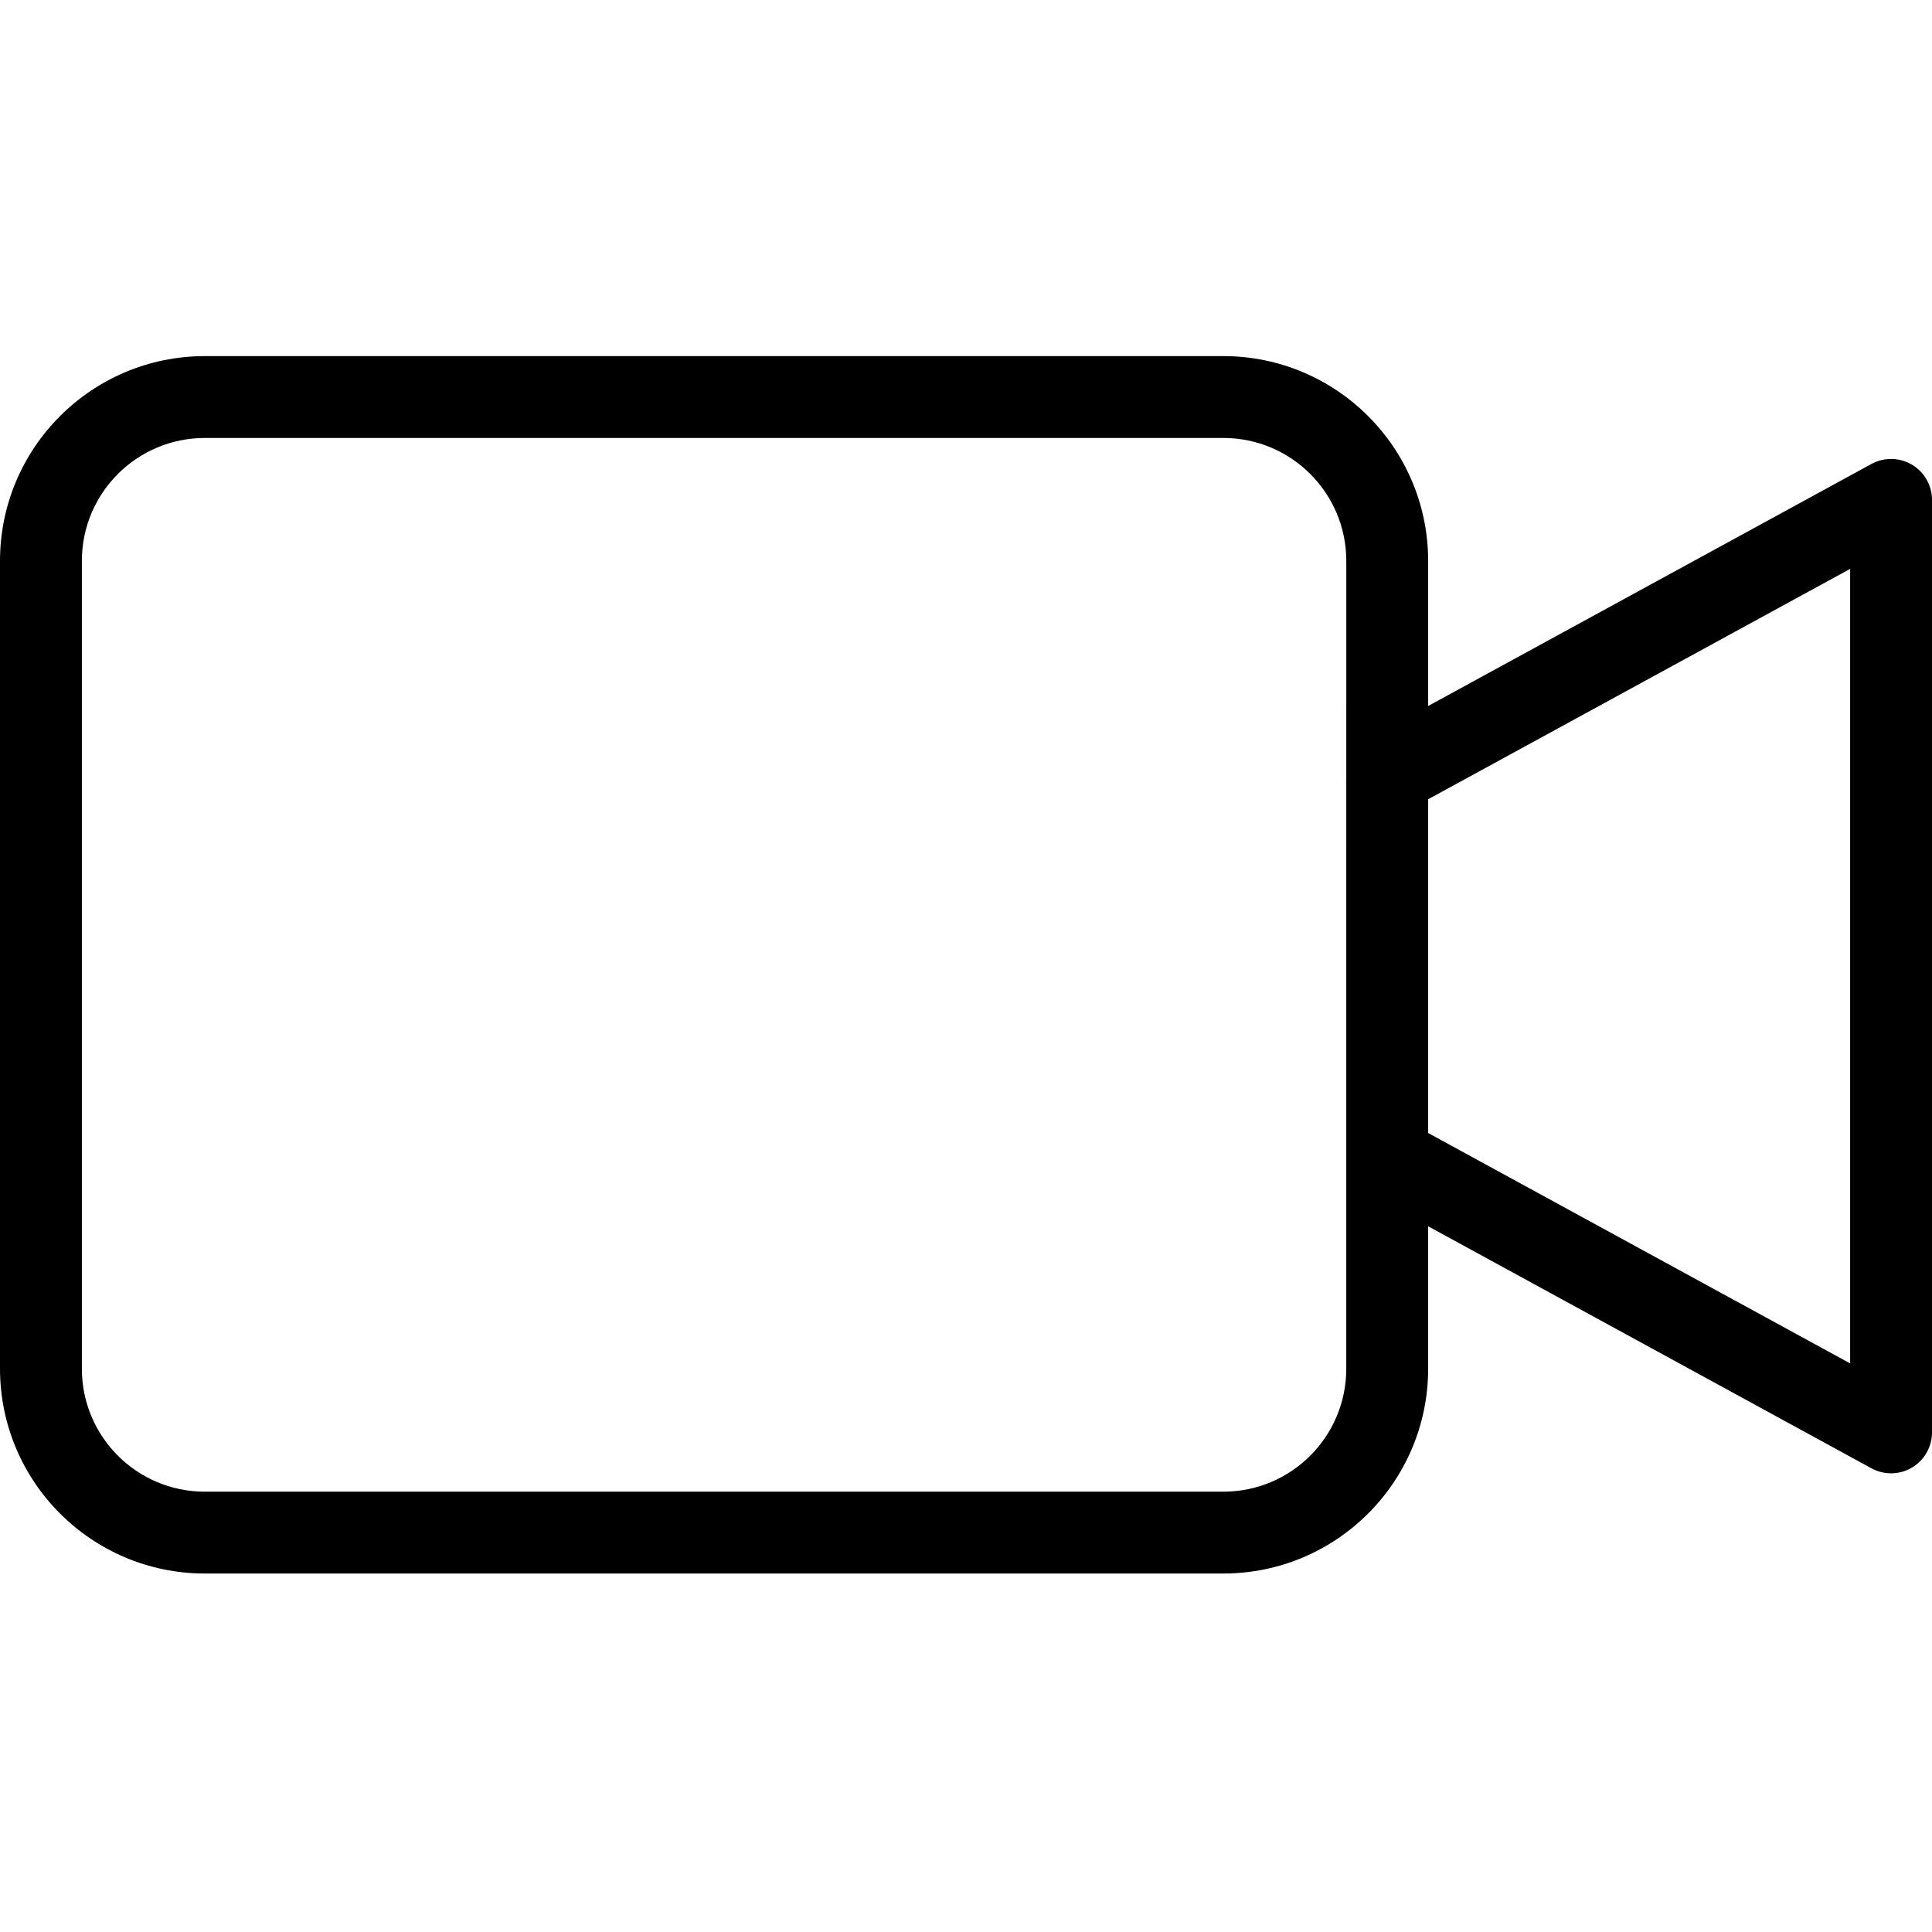
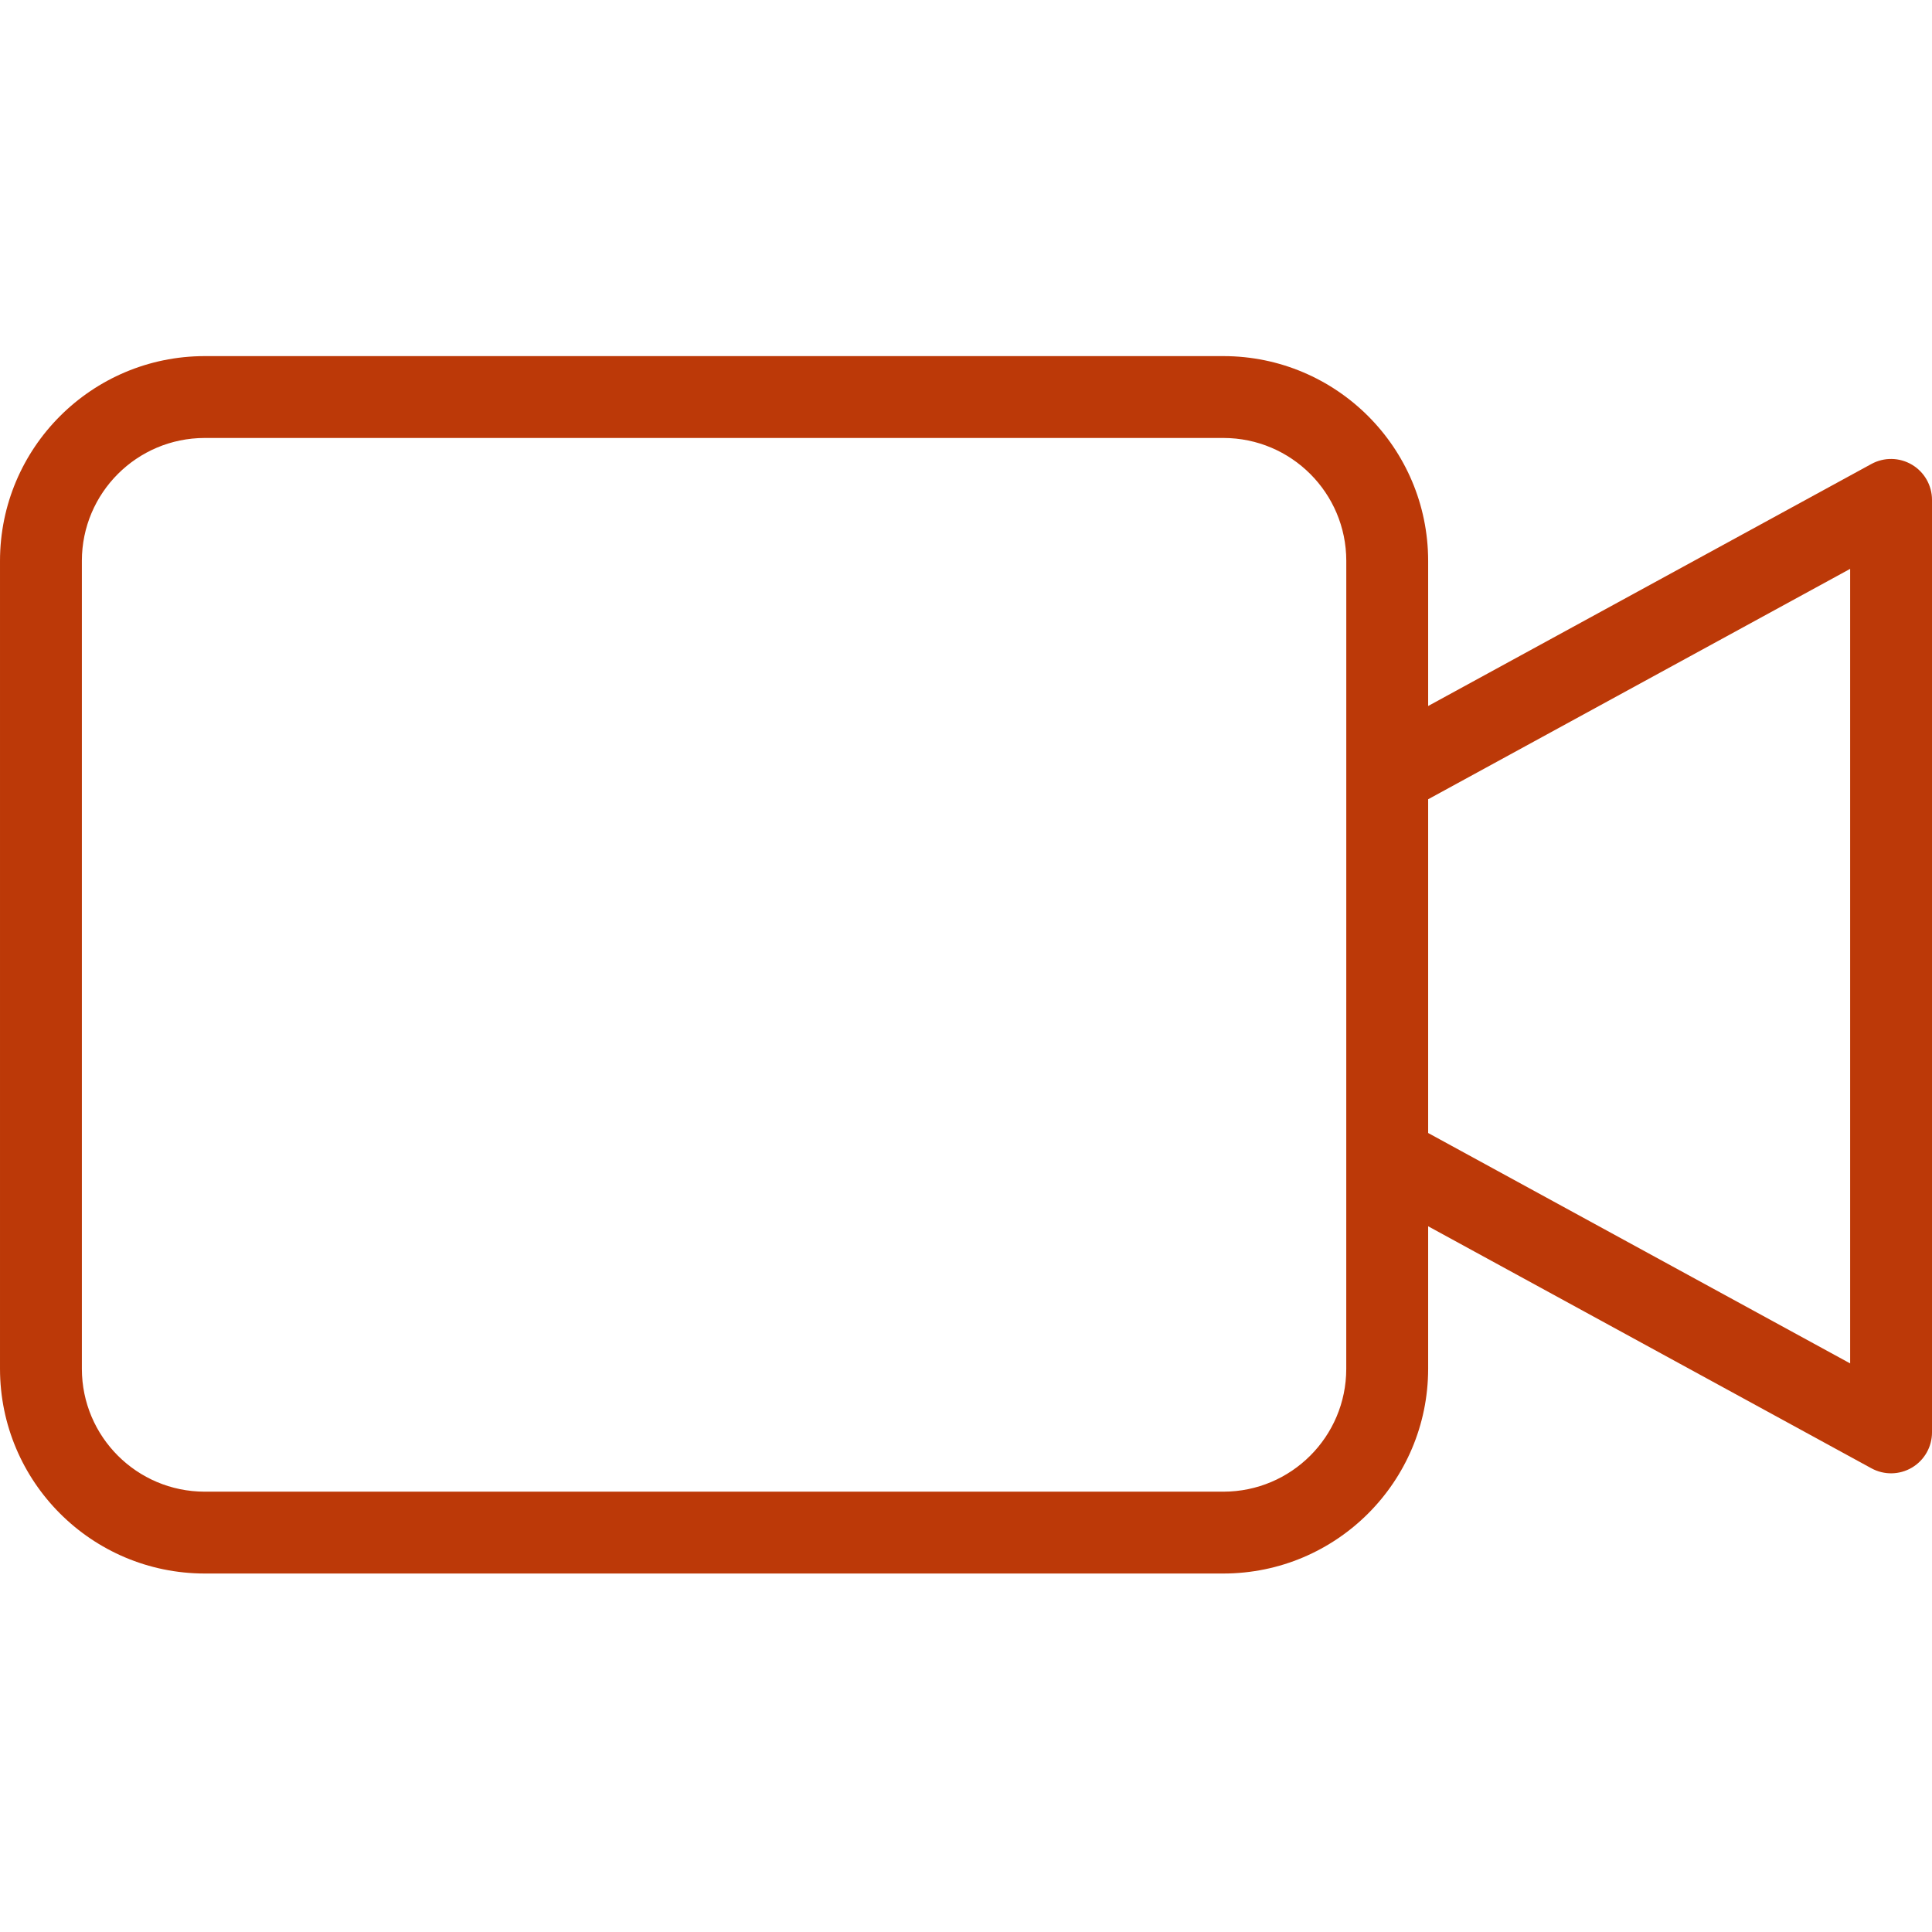
<svg xmlns="http://www.w3.org/2000/svg" height="472pt" viewBox="0 -87 472 472" width="472pt">
-   <path d="m467.102 26.527c-3.039-1.801-6.797-1.871-9.898-.18l-108.297 59.133v-35.48c-.031-27.602-22.398-49.969-50-50h-248.906c-27.602.031-49.969 22.398-50 50v197.422c.031 27.602 22.398 49.969 50 50h248.906c27.602-.031 49.969-22.398 50-50v-34.836l108.301 59.133c3.098 1.691 6.859 1.625 9.895-.176 3.039-1.805 4.898-5.074 4.898-8.602v-227.816c0-3.531-1.863-6.797-4.898-8.598zm-138.203 220.898c-.016 16.562-13.438 29.98-30 30h-248.898c-16.562-.02-29.98-13.438-30-30v-197.426c.02-16.559 13.438-29.98 30-30h248.906c16.559.02 29.98 13.441 30 30zm123.102-1.336-103.094-56.289v-81.535l103.094-56.285zm0 0" />
+   <path style="fill:#bc3908;" d="m467.102 26.527c-3.039-1.801-6.797-1.871-9.898-.18l-108.297 59.133v-35.48c-.031-27.602-22.398-49.969-50-50h-248.906c-27.602.031-49.969 22.398-50 50v197.422c.031 27.602 22.398 49.969 50 50h248.906c27.602-.031 49.969-22.398 50-50v-34.836l108.301 59.133c3.098 1.691 6.859 1.625 9.895-.176 3.039-1.805 4.898-5.074 4.898-8.602v-227.816c0-3.531-1.863-6.797-4.898-8.598zm-138.203 220.898c-.016 16.562-13.438 29.98-30 30h-248.898c-16.562-.02-29.98-13.438-30-30v-197.426c.02-16.559 13.438-29.98 30-30h248.906c16.559.02 29.98 13.441 30 30zm123.102-1.336-103.094-56.289v-81.535l103.094-56.285zm0 0" />
</svg>
